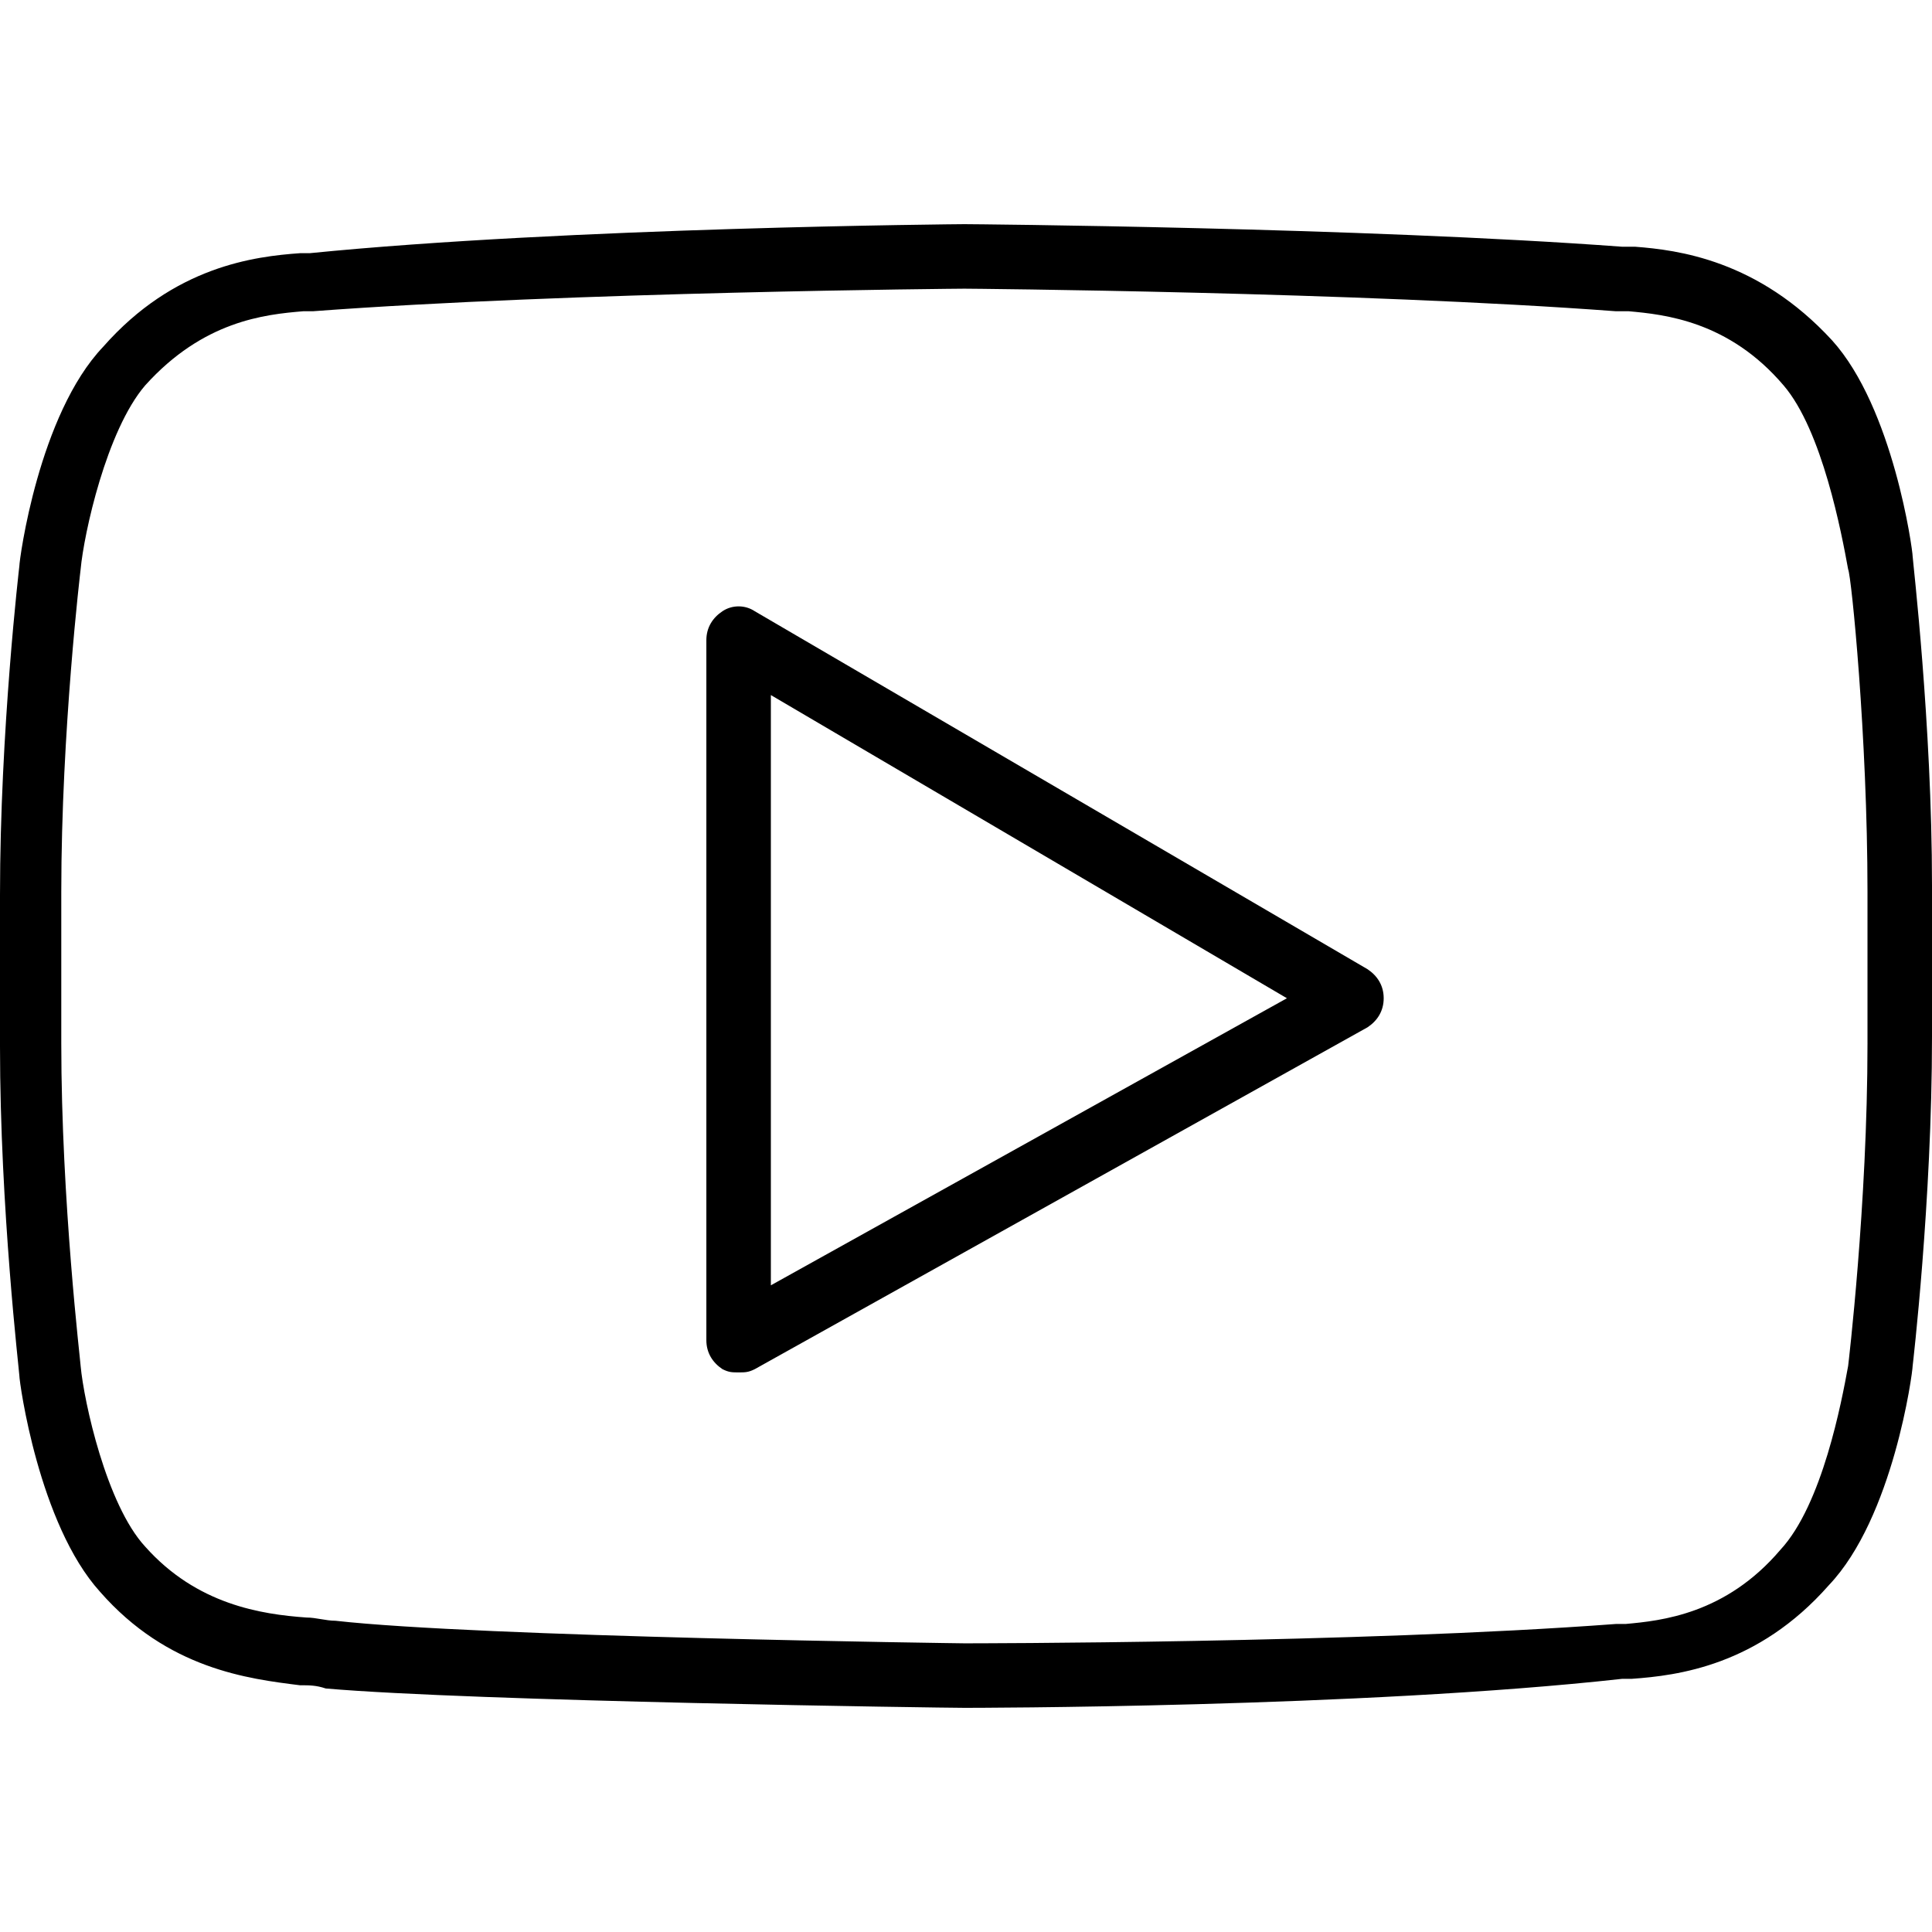
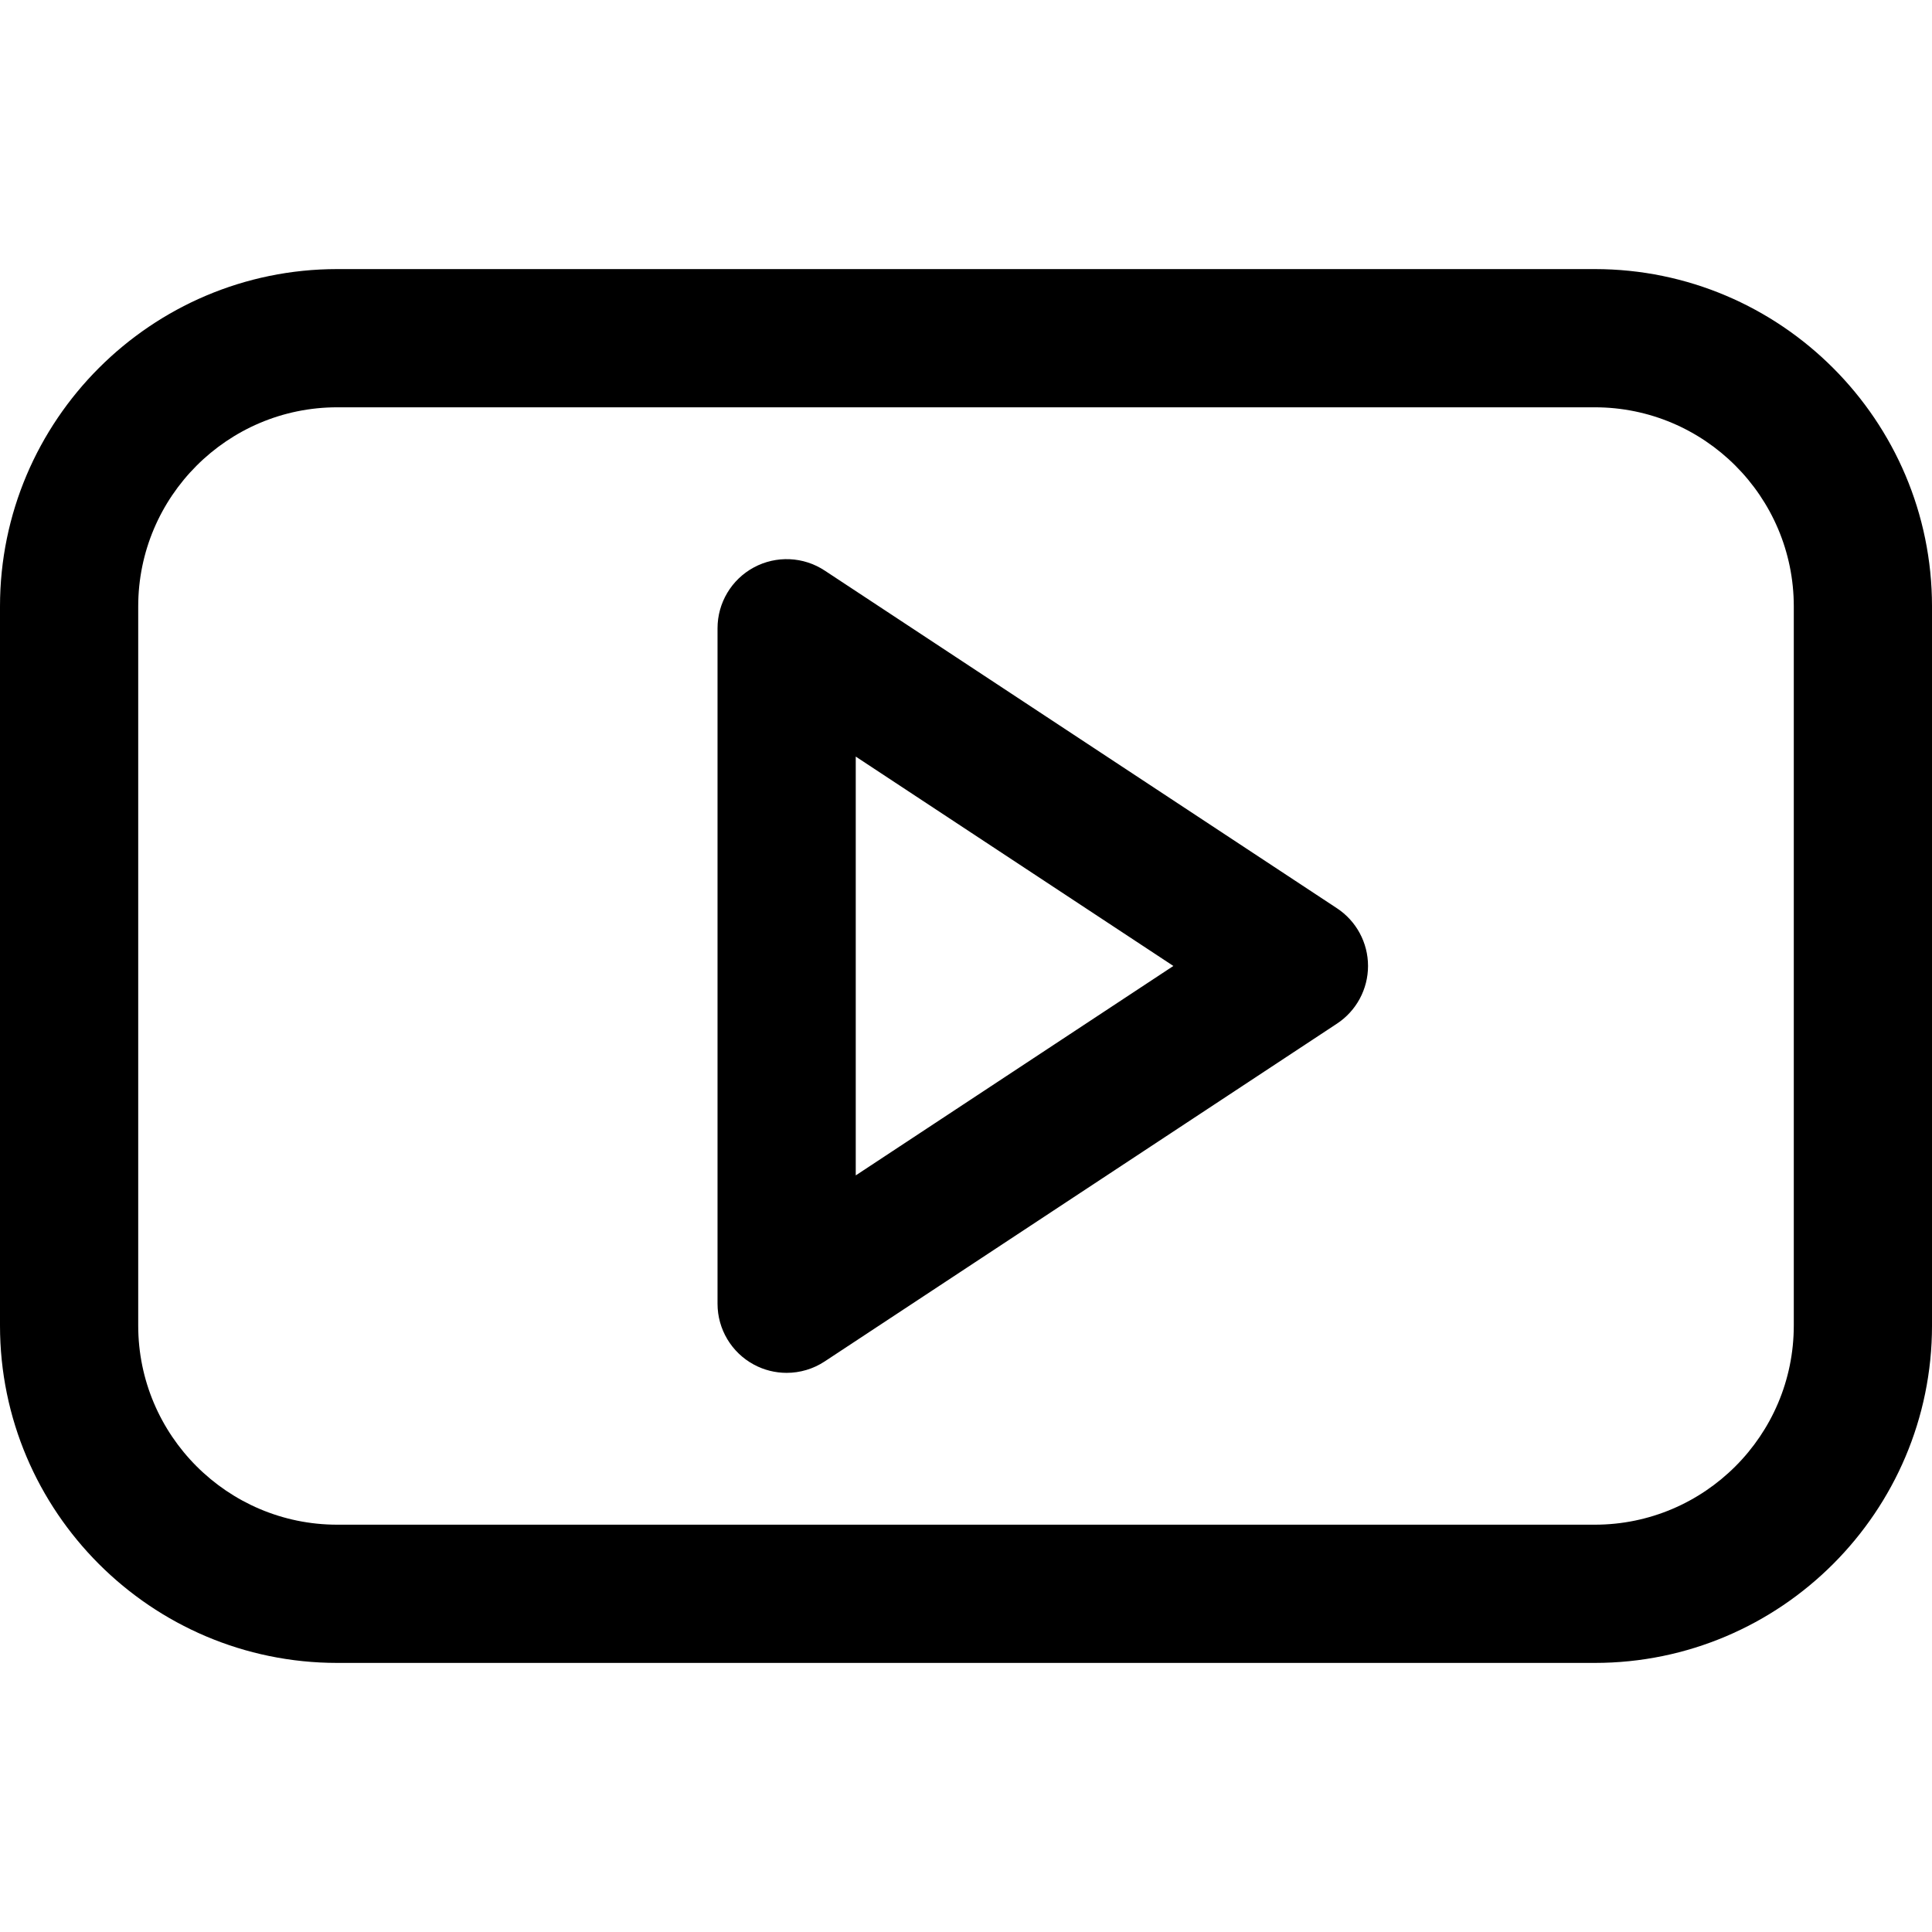
- <svg xmlns="http://www.w3.org/2000/svg" fill="currentColor" height="64px" width="64px" version="1.1" id="Layer_1" viewBox="0 0 511.147 511.147" xml:space="preserve">
+ <svg xmlns="http://www.w3.org/2000/svg" fill="currentColor" height="64px" width="64px" version="1.1" id="Capa_1" viewBox="0 0 209.673 209.673" xml:space="preserve">
  <g id="SVGRepo_bgCarrier" stroke-width="0" />
  <g id="SVGRepo_tracerCarrier" stroke-linecap="round" stroke-linejoin="round" />
  <g id="SVGRepo_iconCarrier">
-     <g transform="translate(1 1)">
-       <g>
-         <g>
-           <path d="M505.027,146.2c0-1.707-5.12-39.253-21.333-57.173c-19.627-21.333-40.96-23.893-52.053-24.747h-3.413 c-69.12-5.12-172.373-5.973-174.08-5.973c-0.853,0-104.96,0.853-173.227,7.68h-2.56C66.413,66.84,45.08,69.4,26.307,90.733 C9.24,108.653,4.12,147.053,4.12,148.76c0,0-5.12,43.52-5.12,87.04v40.107c0,42.667,5.12,86.187,5.12,87.04 c0,1.707,5.12,39.253,21.333,57.173c17.92,20.48,39.253,23.04,52.907,24.747c2.56,0,4.267,0,6.827,0.853 c39.253,3.413,163.84,5.12,168.96,5.12c0.853,0,104.96,0,174.08-7.68h2.56c11.947-0.853,33.28-3.413,52.053-24.747 c17.067-17.92,22.187-56.32,22.187-58.027c0,0,5.12-43.52,5.12-87.04V233.24C510.147,190.573,505.027,147.053,505.027,146.2z M493.08,275.053c0,42.667-5.12,85.333-5.12,85.333c-1.707,9.387-6.827,36.693-17.92,48.64 c-14.507,17.067-31.573,18.773-40.96,19.627h-2.56c-68.267,5.12-171.52,5.12-172.373,5.12s-128.853-1.707-166.4-5.973 c-2.56,0-5.12-0.853-7.68-0.853c-11.947-0.853-29.013-3.413-42.667-18.773c-10.24-11.093-16.213-38.4-17.067-47.787 c0-0.853-5.12-43.52-5.12-85.333v-40.107c0-42.667,5.12-85.333,5.12-85.333c0.853-9.387,6.827-36.693,17.067-48.64 C52.76,83.907,68.973,82.2,79.213,81.347h2.56c68.267-5.12,171.52-5.973,172.373-5.973s104.107,0.853,172.373,5.973h3.413 c9.387,0.853,26.453,2.56,40.96,19.627c10.24,11.947,15.36,39.253,17.067,48.64c0.853,1.707,5.12,44.373,5.12,85.333V275.053z" />
-           <path d="M360.813,255.427l-162.133-94.72c-2.56-1.707-5.973-1.707-8.533,0s-4.267,4.267-4.267,7.68V353.56 c0,3.413,1.707,5.973,4.267,7.68c1.707,0.853,2.56,0.853,4.267,0.853s2.56,0,4.267-0.853l162.133-90.453 c2.56-1.707,4.267-4.267,4.267-7.68S363.373,257.133,360.813,255.427z M202.947,339.053v-156.16l136.533,80.213L202.947,339.053z " />
-         </g>
-       </g>
+     <g>
+       <path d="M173.075,29.203H36.599C16.418,29.203,0,45.626,0,65.812v78.05c0,20.186,16.418,36.608,36.599,36.608h136.477 c20.18,0,36.598-16.422,36.598-36.608v-78.05C209.673,45.626,193.255,29.203,173.075,29.203z M194.673,143.861 c0,11.915-9.689,21.608-21.598,21.608H36.599c-11.91,0-21.599-9.693-21.599-21.608v-78.05c0-11.915,9.689-21.608,21.599-21.608 h136.477c11.909,0,21.598,9.693,21.598,21.608V143.861z" />
+       <path d="M145.095,98.57L89.499,61.92c-2.303-1.519-5.254-1.649-7.684-0.342c-2.429,1.308-3.944,3.845-3.944,6.604v73.309 c0,2.759,1.515,5.295,3.944,6.604c1.113,0.6,2.336,0.896,3.555,0.896c1.442,0,2.881-0.415,4.129-1.239l55.596-36.659 c2.105-1.388,3.372-3.74,3.372-6.262C148.467,102.31,147.2,99.958,145.095,98.57z M92.871,127.562V82.109l34.471,22.723 L92.871,127.562z" />
    </g>
  </g>
</svg>
